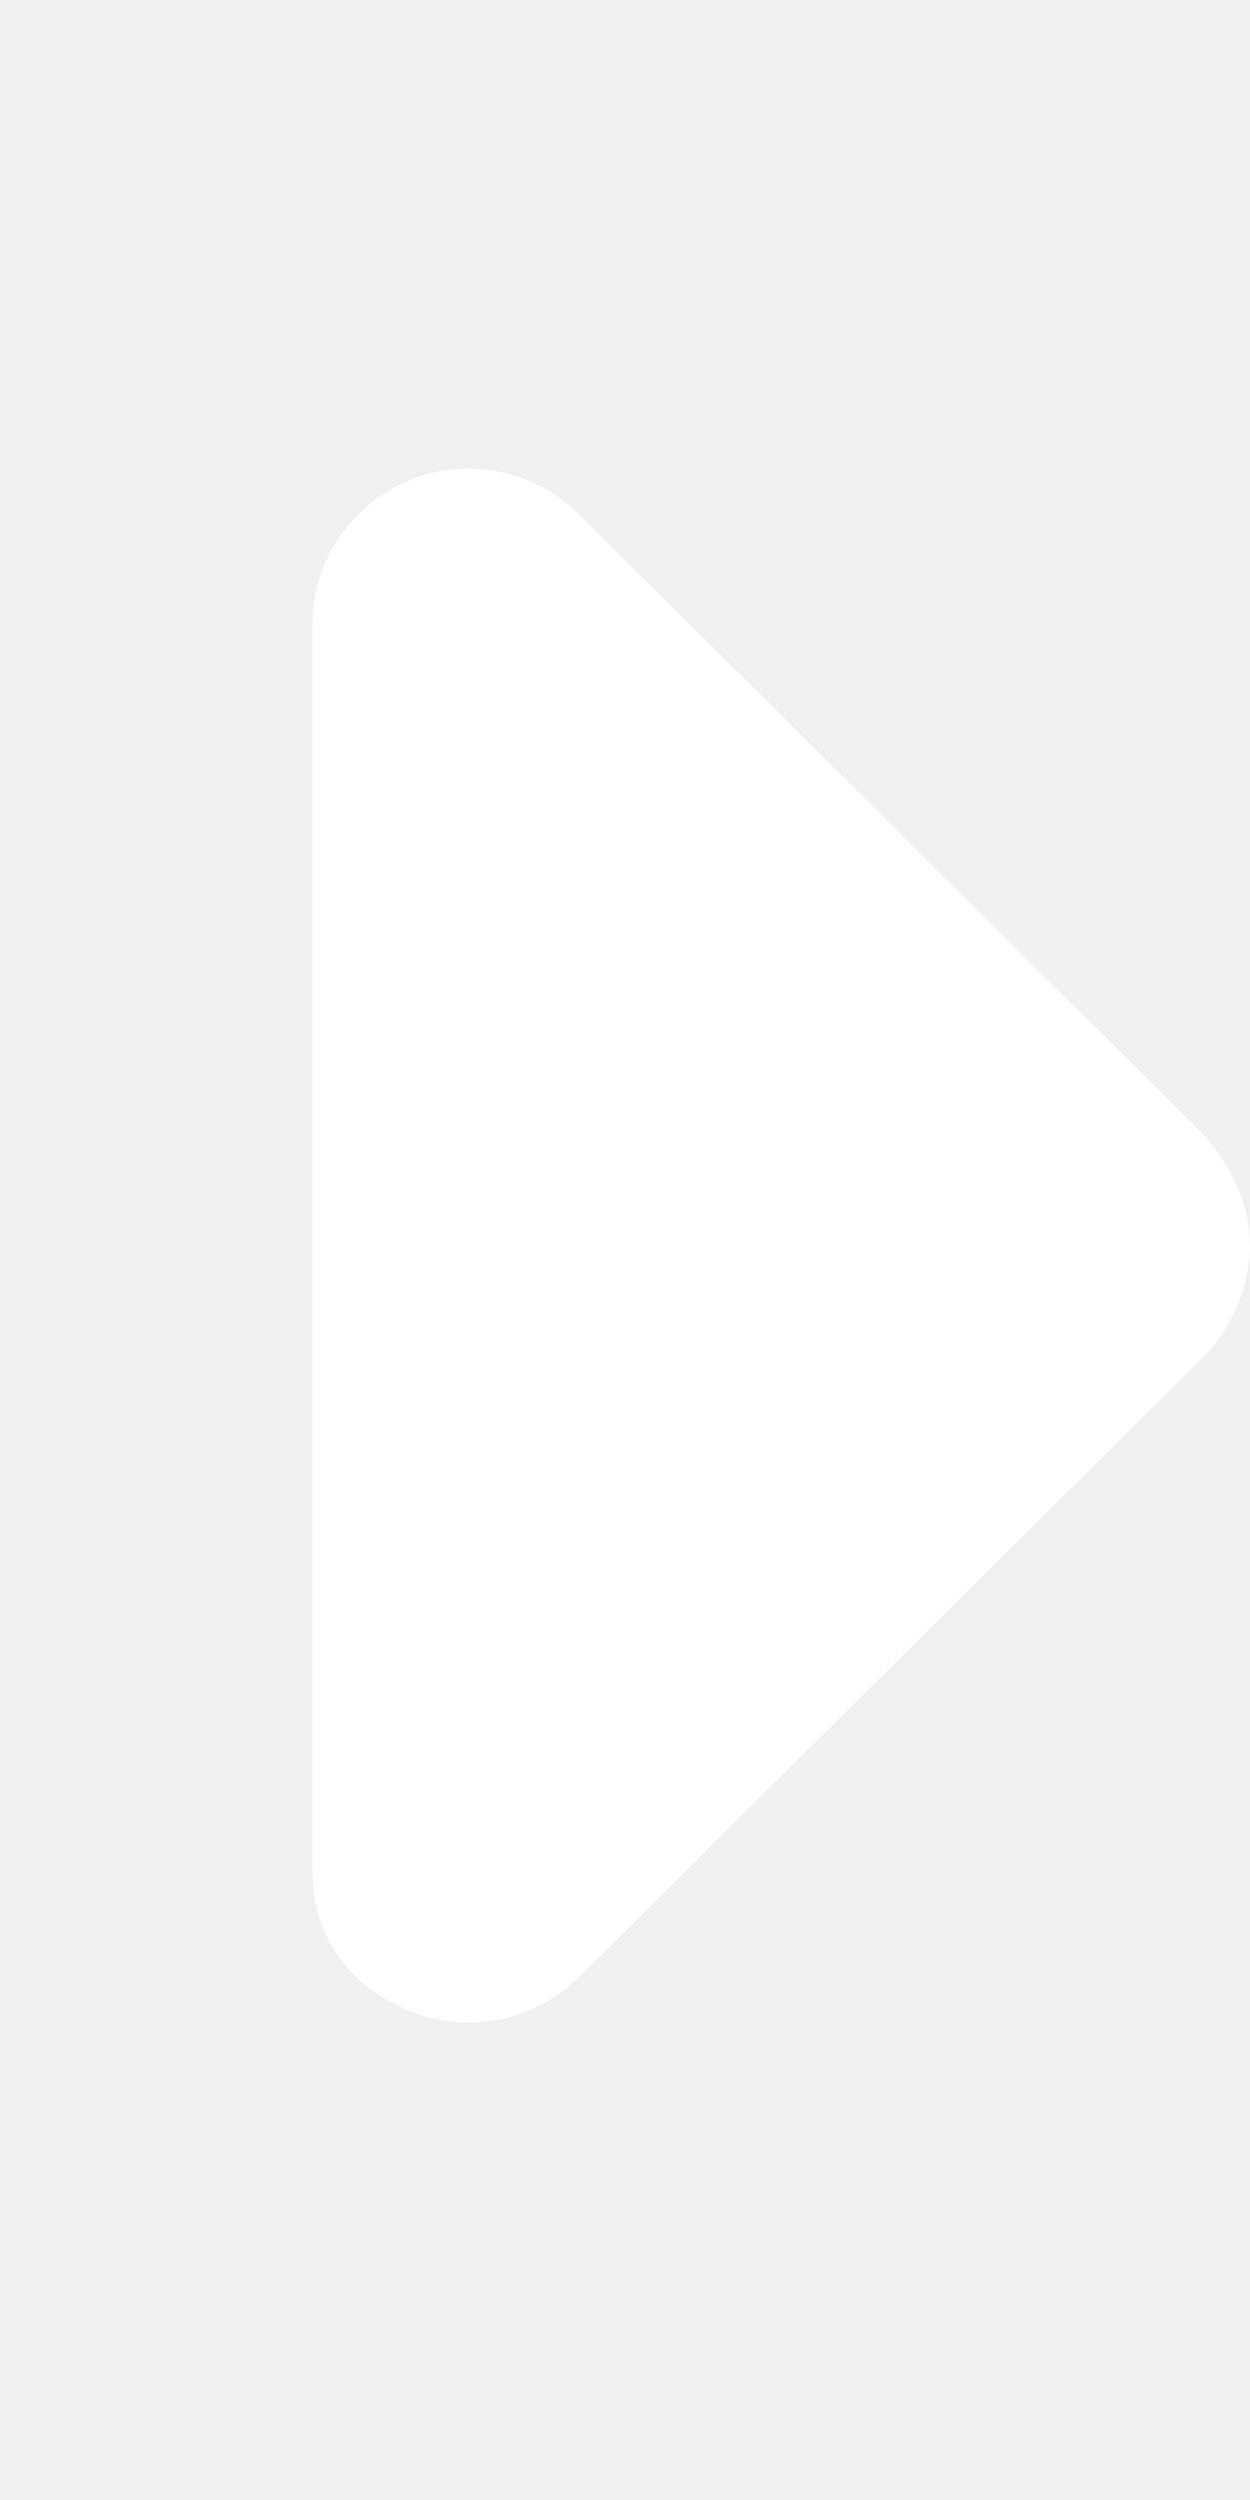
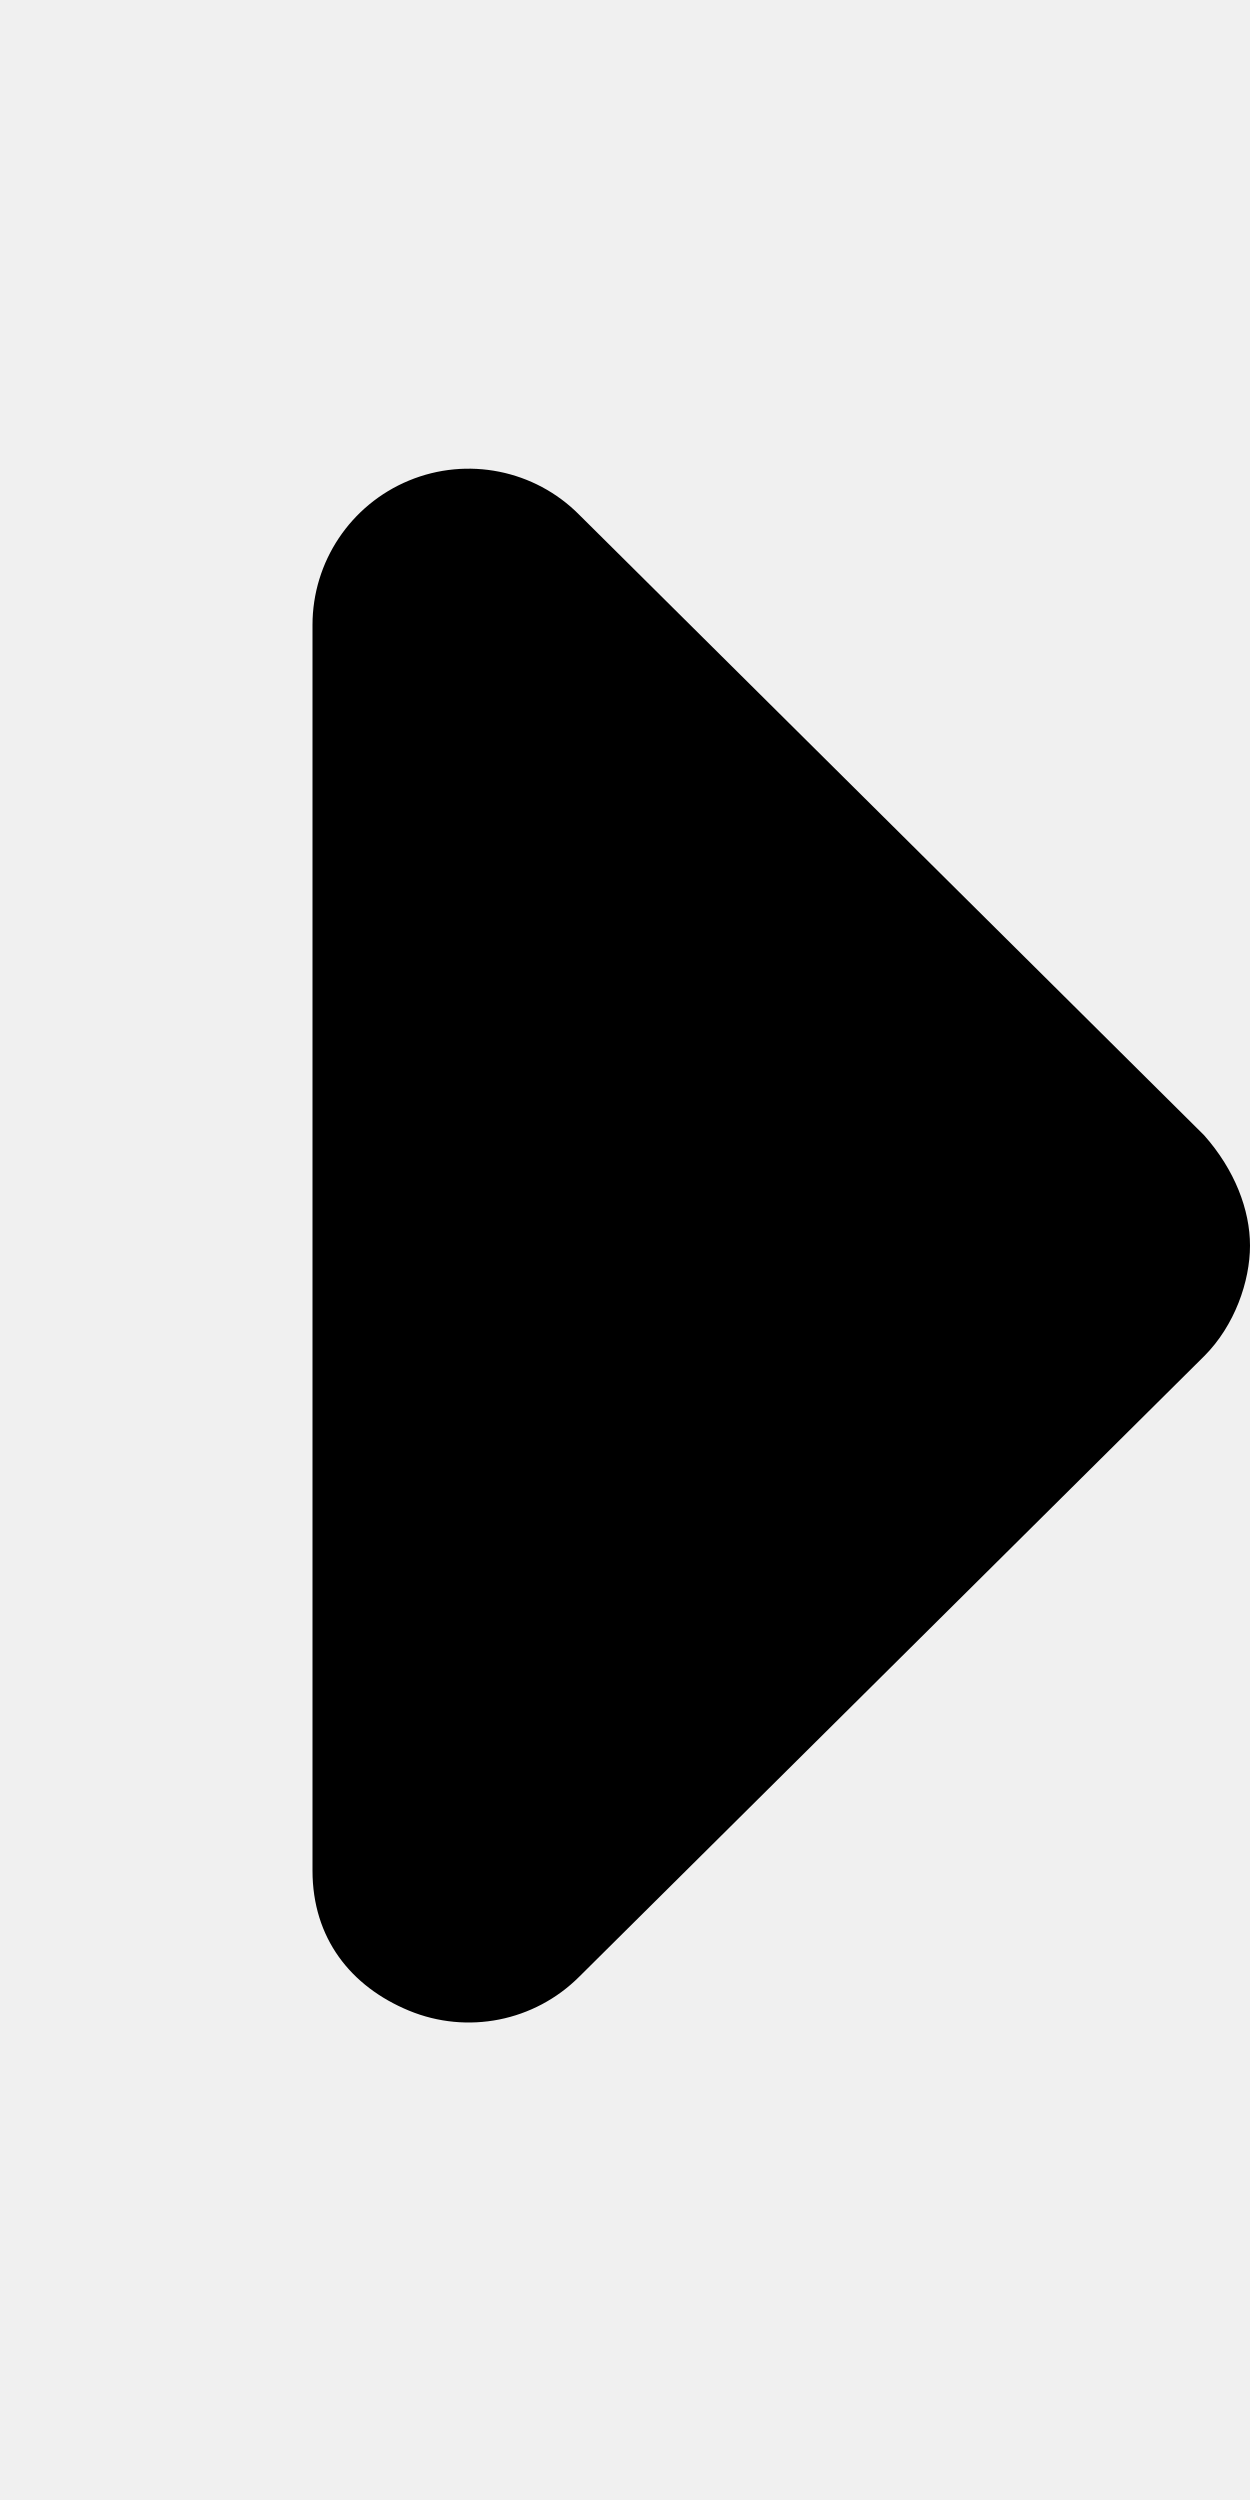
- <svg xmlns="http://www.w3.org/2000/svg" fill="white" viewBox="0 0 256 512">
+ <svg xmlns="http://www.w3.org/2000/svg" fill="black" viewBox="0 0 256 512">
  <path d="M118.6 105.4l128 127.1C252.9 239.6 256 247.8 256 255.1s-3.125 16.38-9.375 22.63l-128 127.1c-9.156 9.156-22.91 11.9-34.88 6.943S64 396.9 64 383.1V128c0-12.94 7.781-24.62 19.75-29.58S109.5 96.23 118.6 105.4z" />
</svg>
